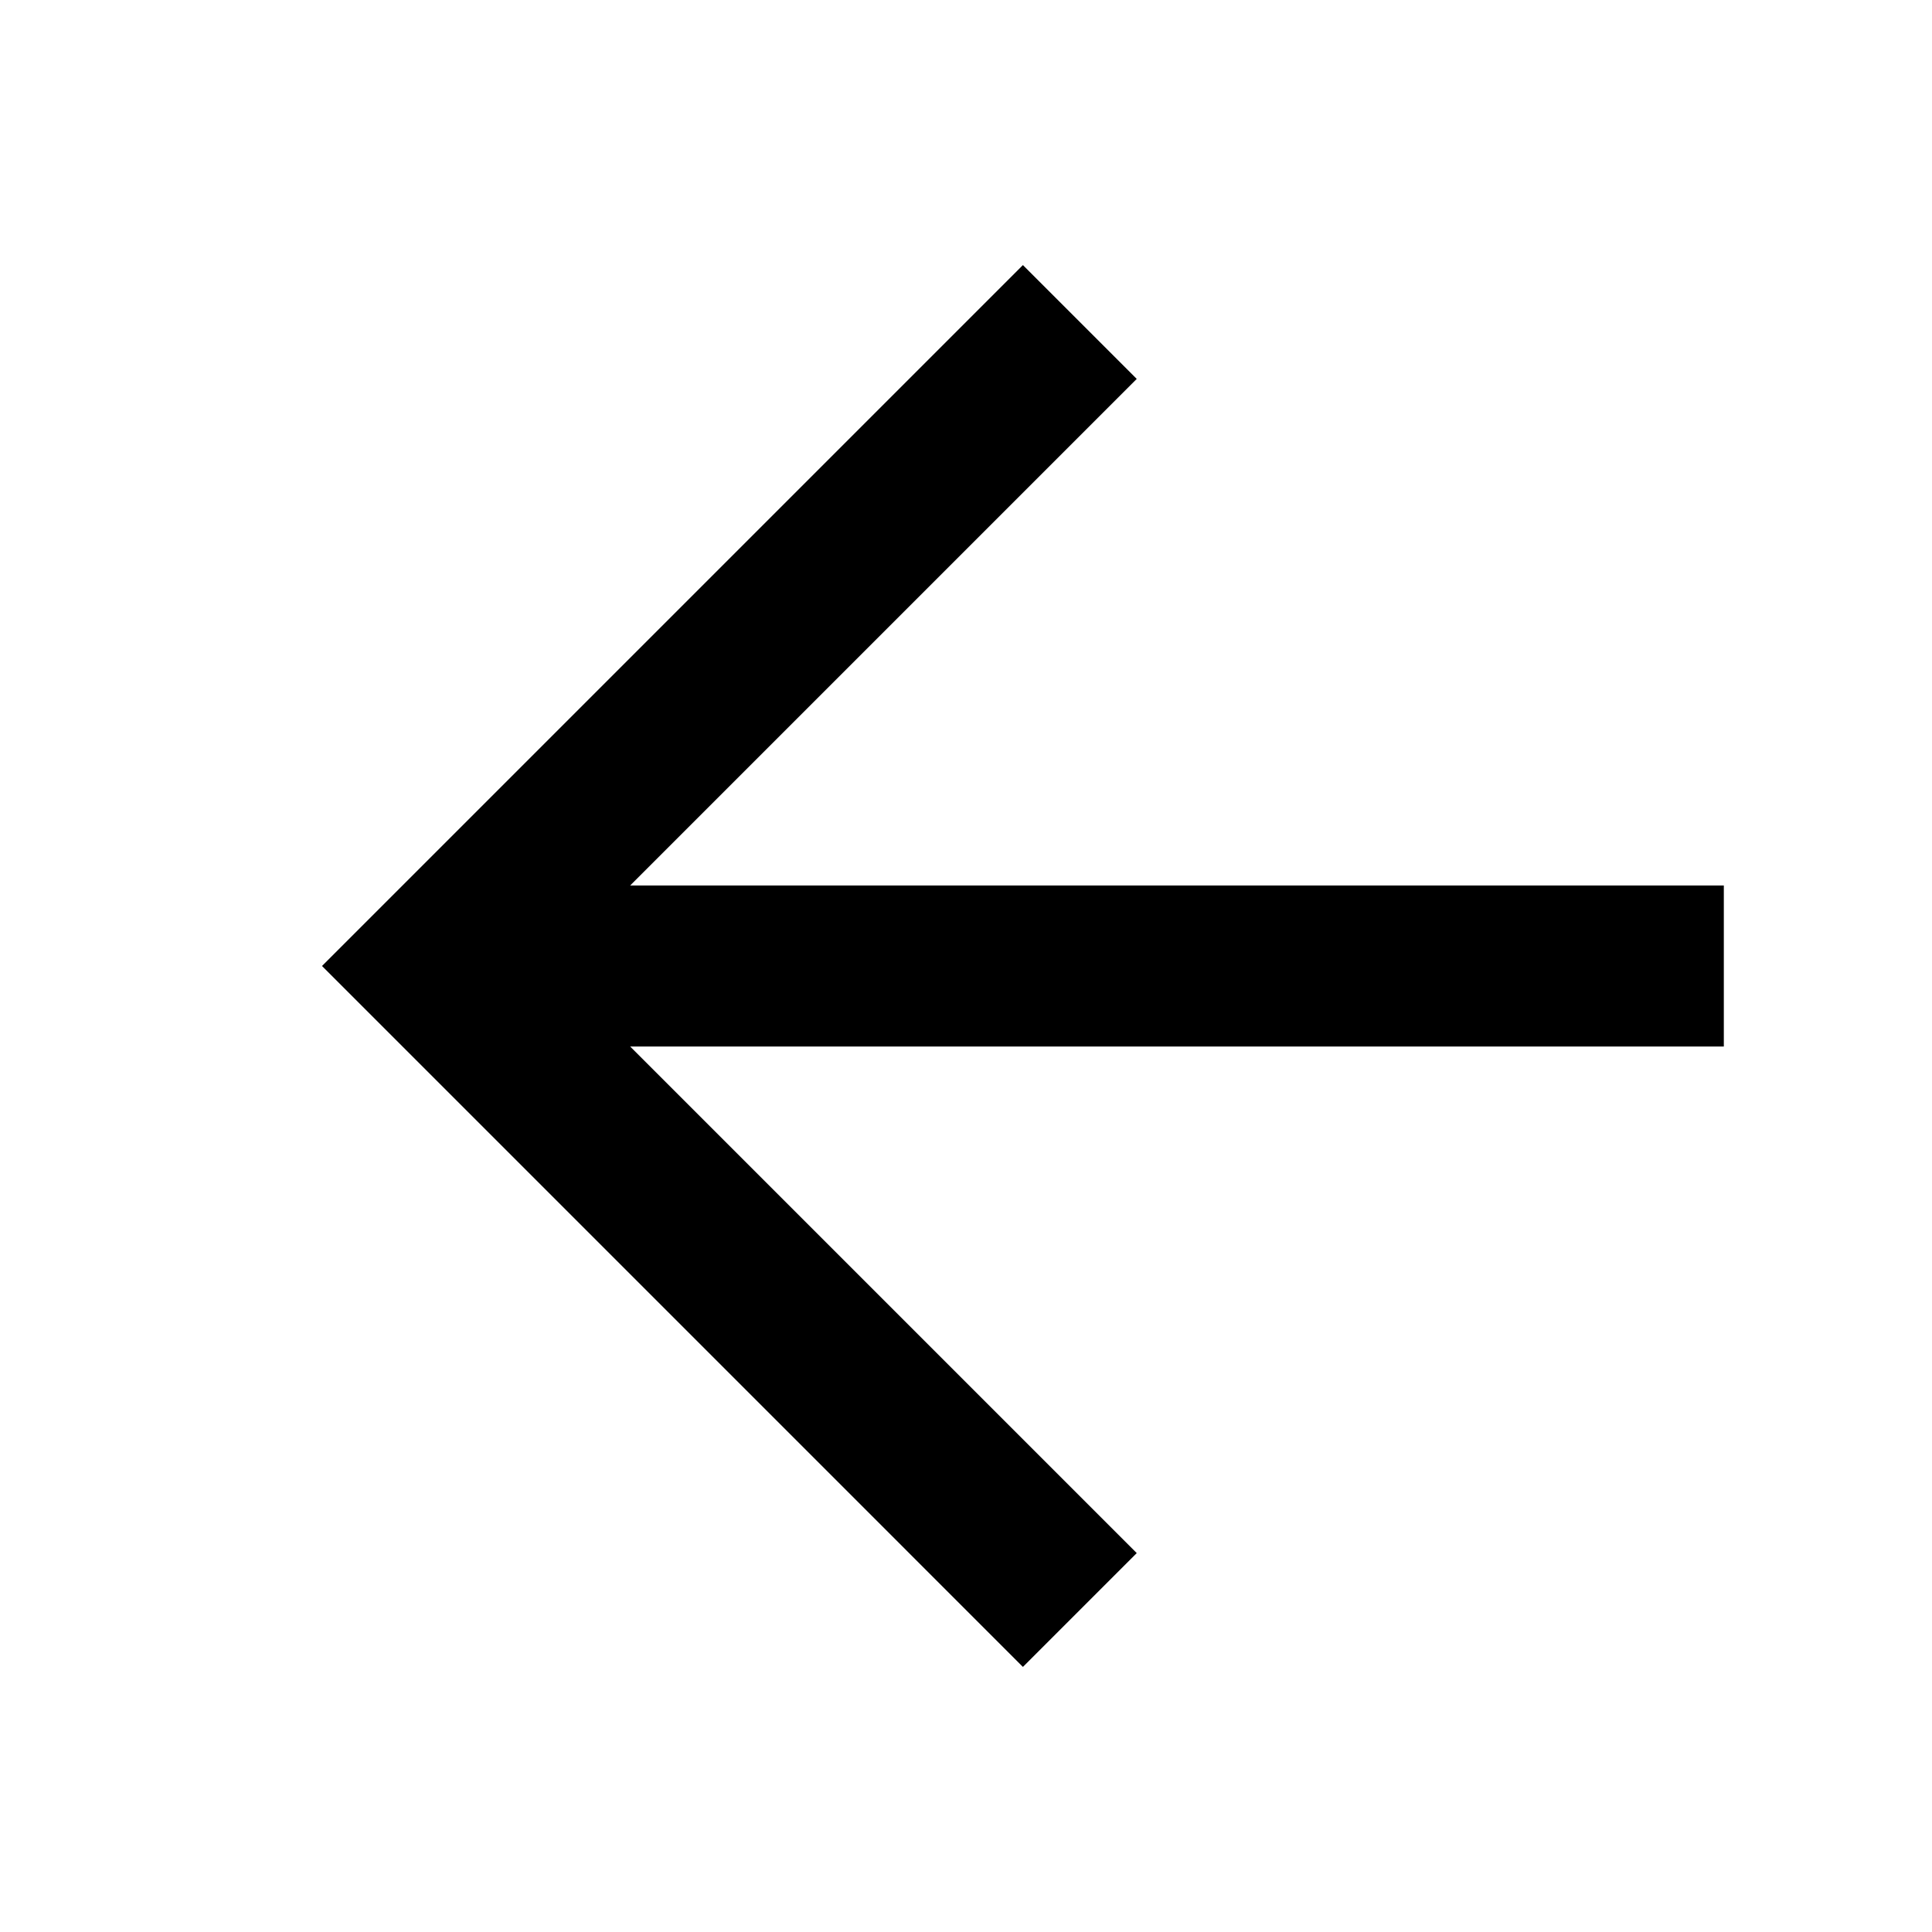
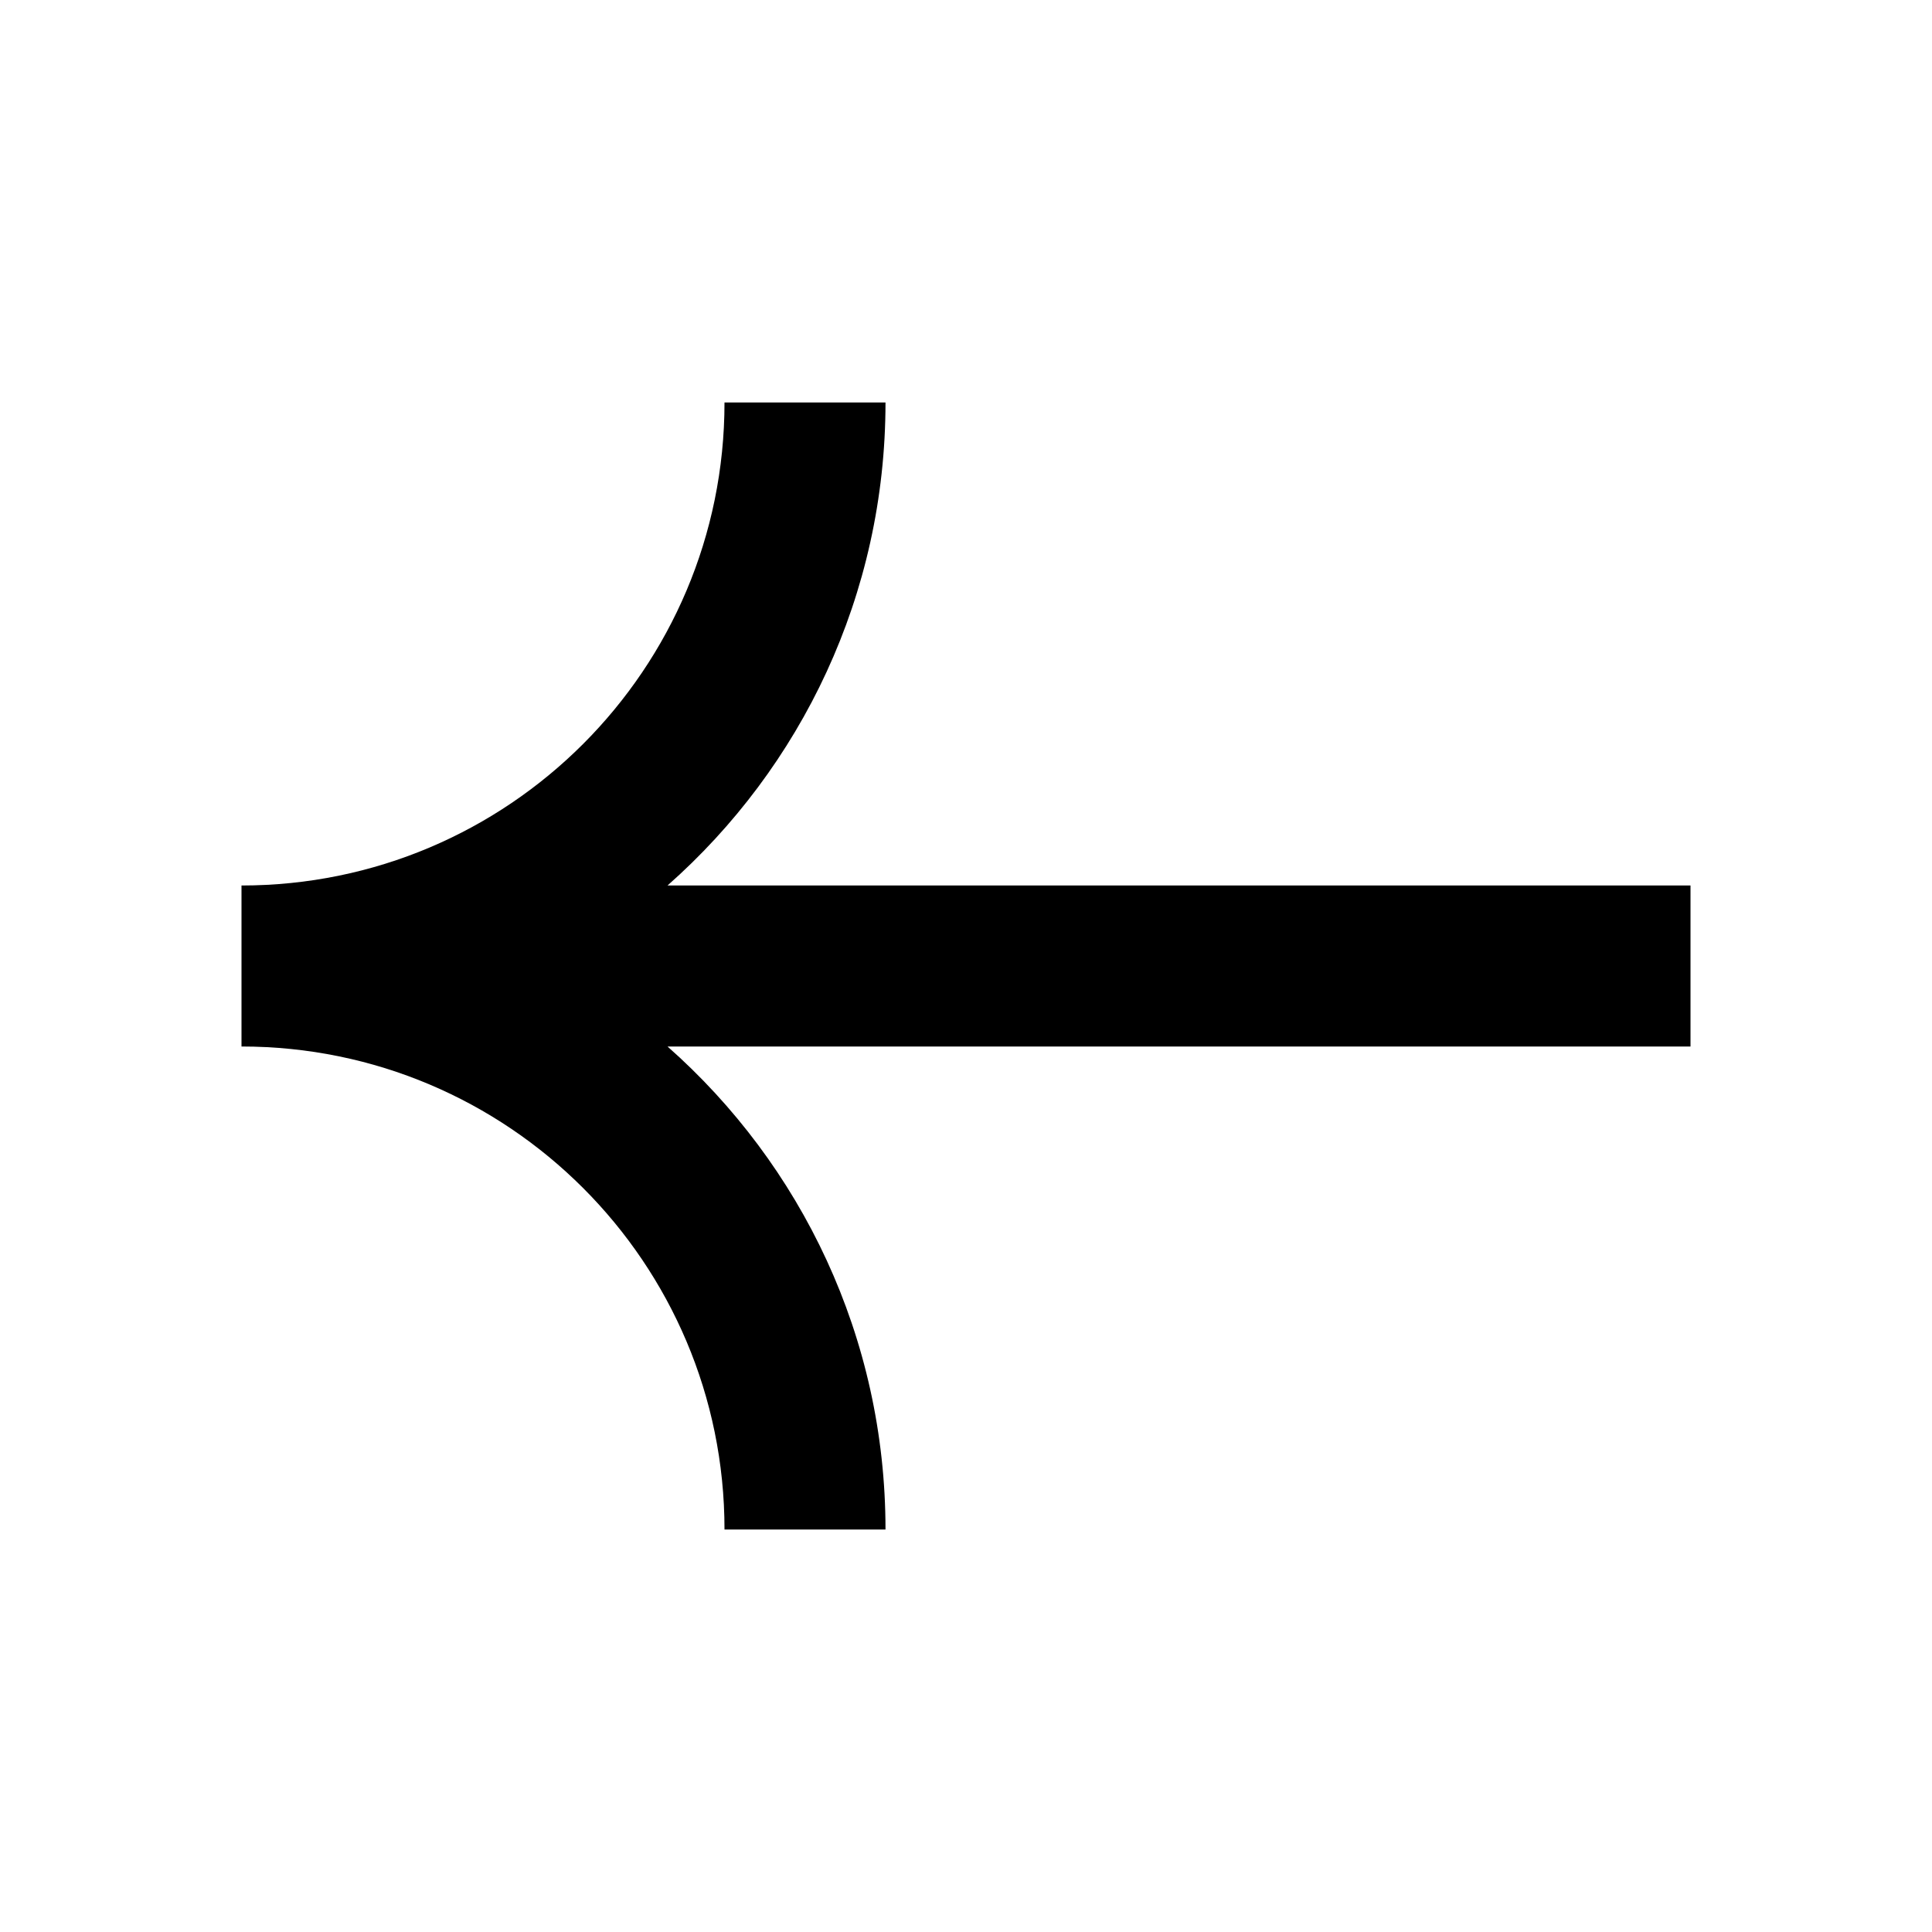
- <svg xmlns="http://www.w3.org/2000/svg" viewBox="0 0 24 24" fill="currentColor">
-   <path d="M12.707 20.707L14.121 19.293L7.828 13L21.414 13V11L7.828 11L14.121 4.707L12.707 3.293L4 12L12.707 20.707Z" />
+ <svg xmlns="http://www.w3.org/2000/svg" width="24" height="24" viewBox="0 0 24 24" fill="currentColor">
+   <g id="Property 1=arrow left">
+     <path id="Vector" d="M3 13C6.314 13 9 15.686 9 19L11 19C11 16.611 9.952 14.466 8.292 13L21 13L21 11L8.292 11C9.952 9.534 11 7.389 11 5L9 5C9 8.314 6.314 11 3 11L3 13Z" />
+   </g>
</svg>
